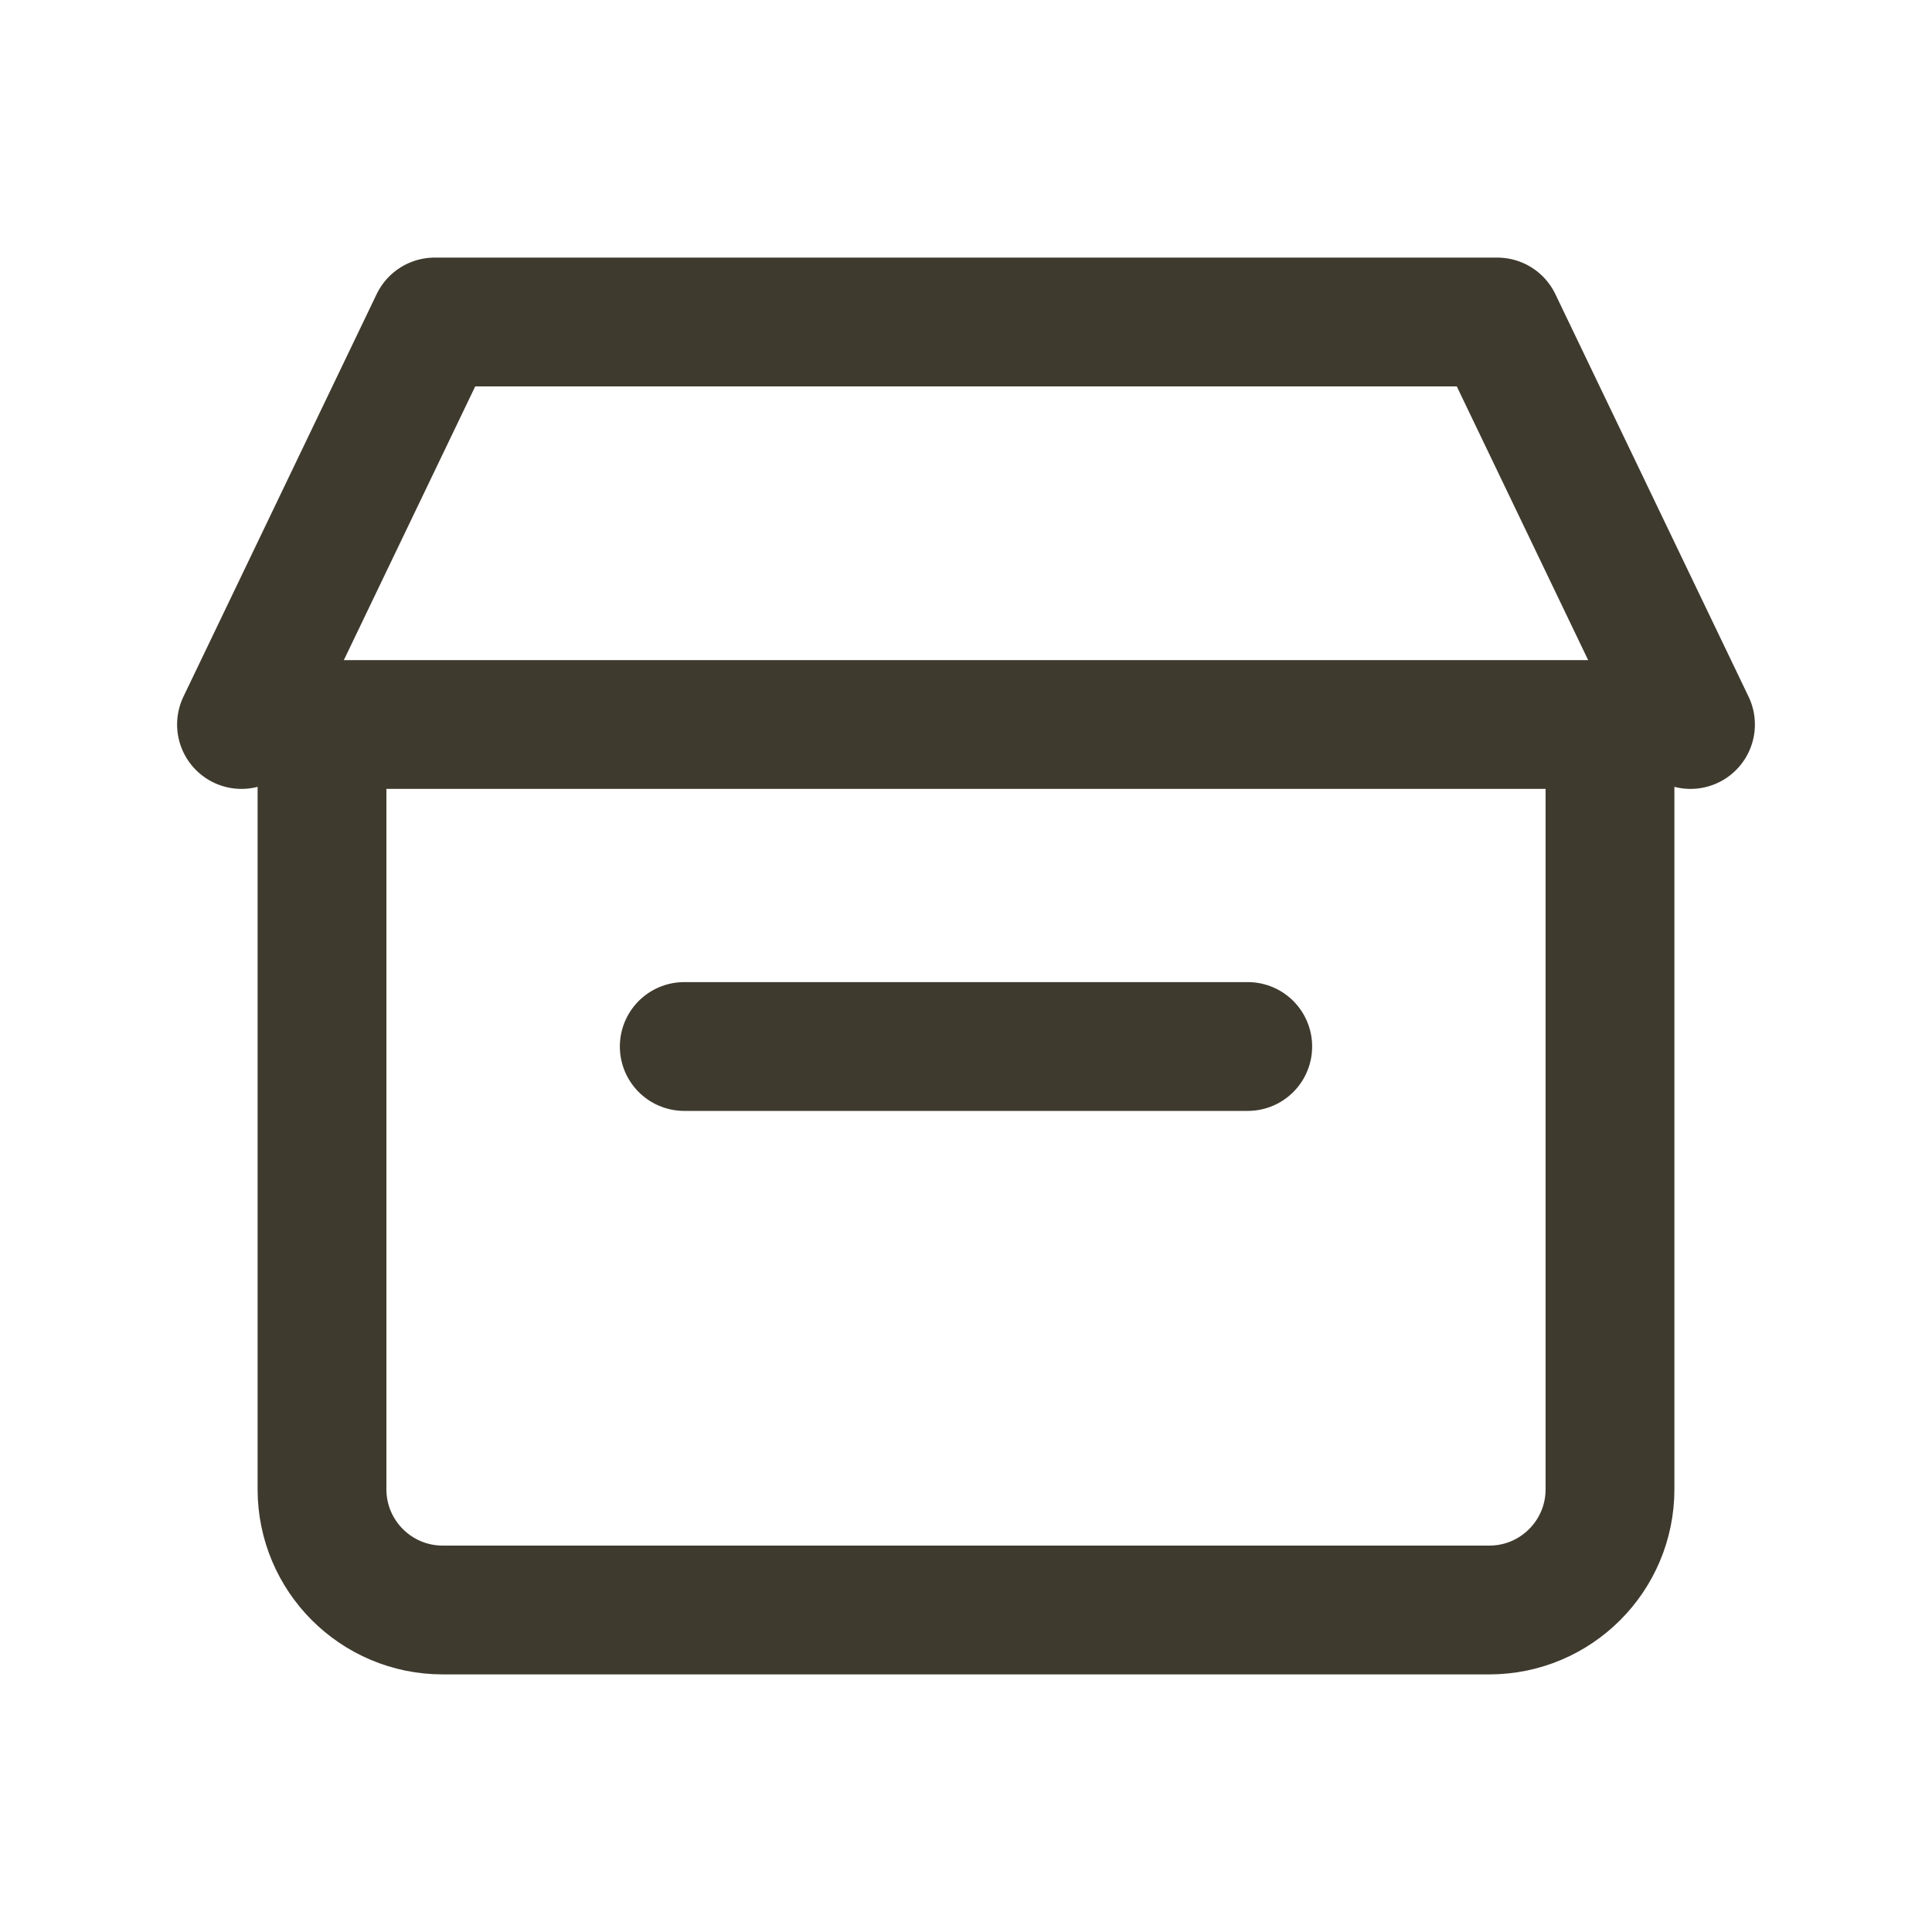
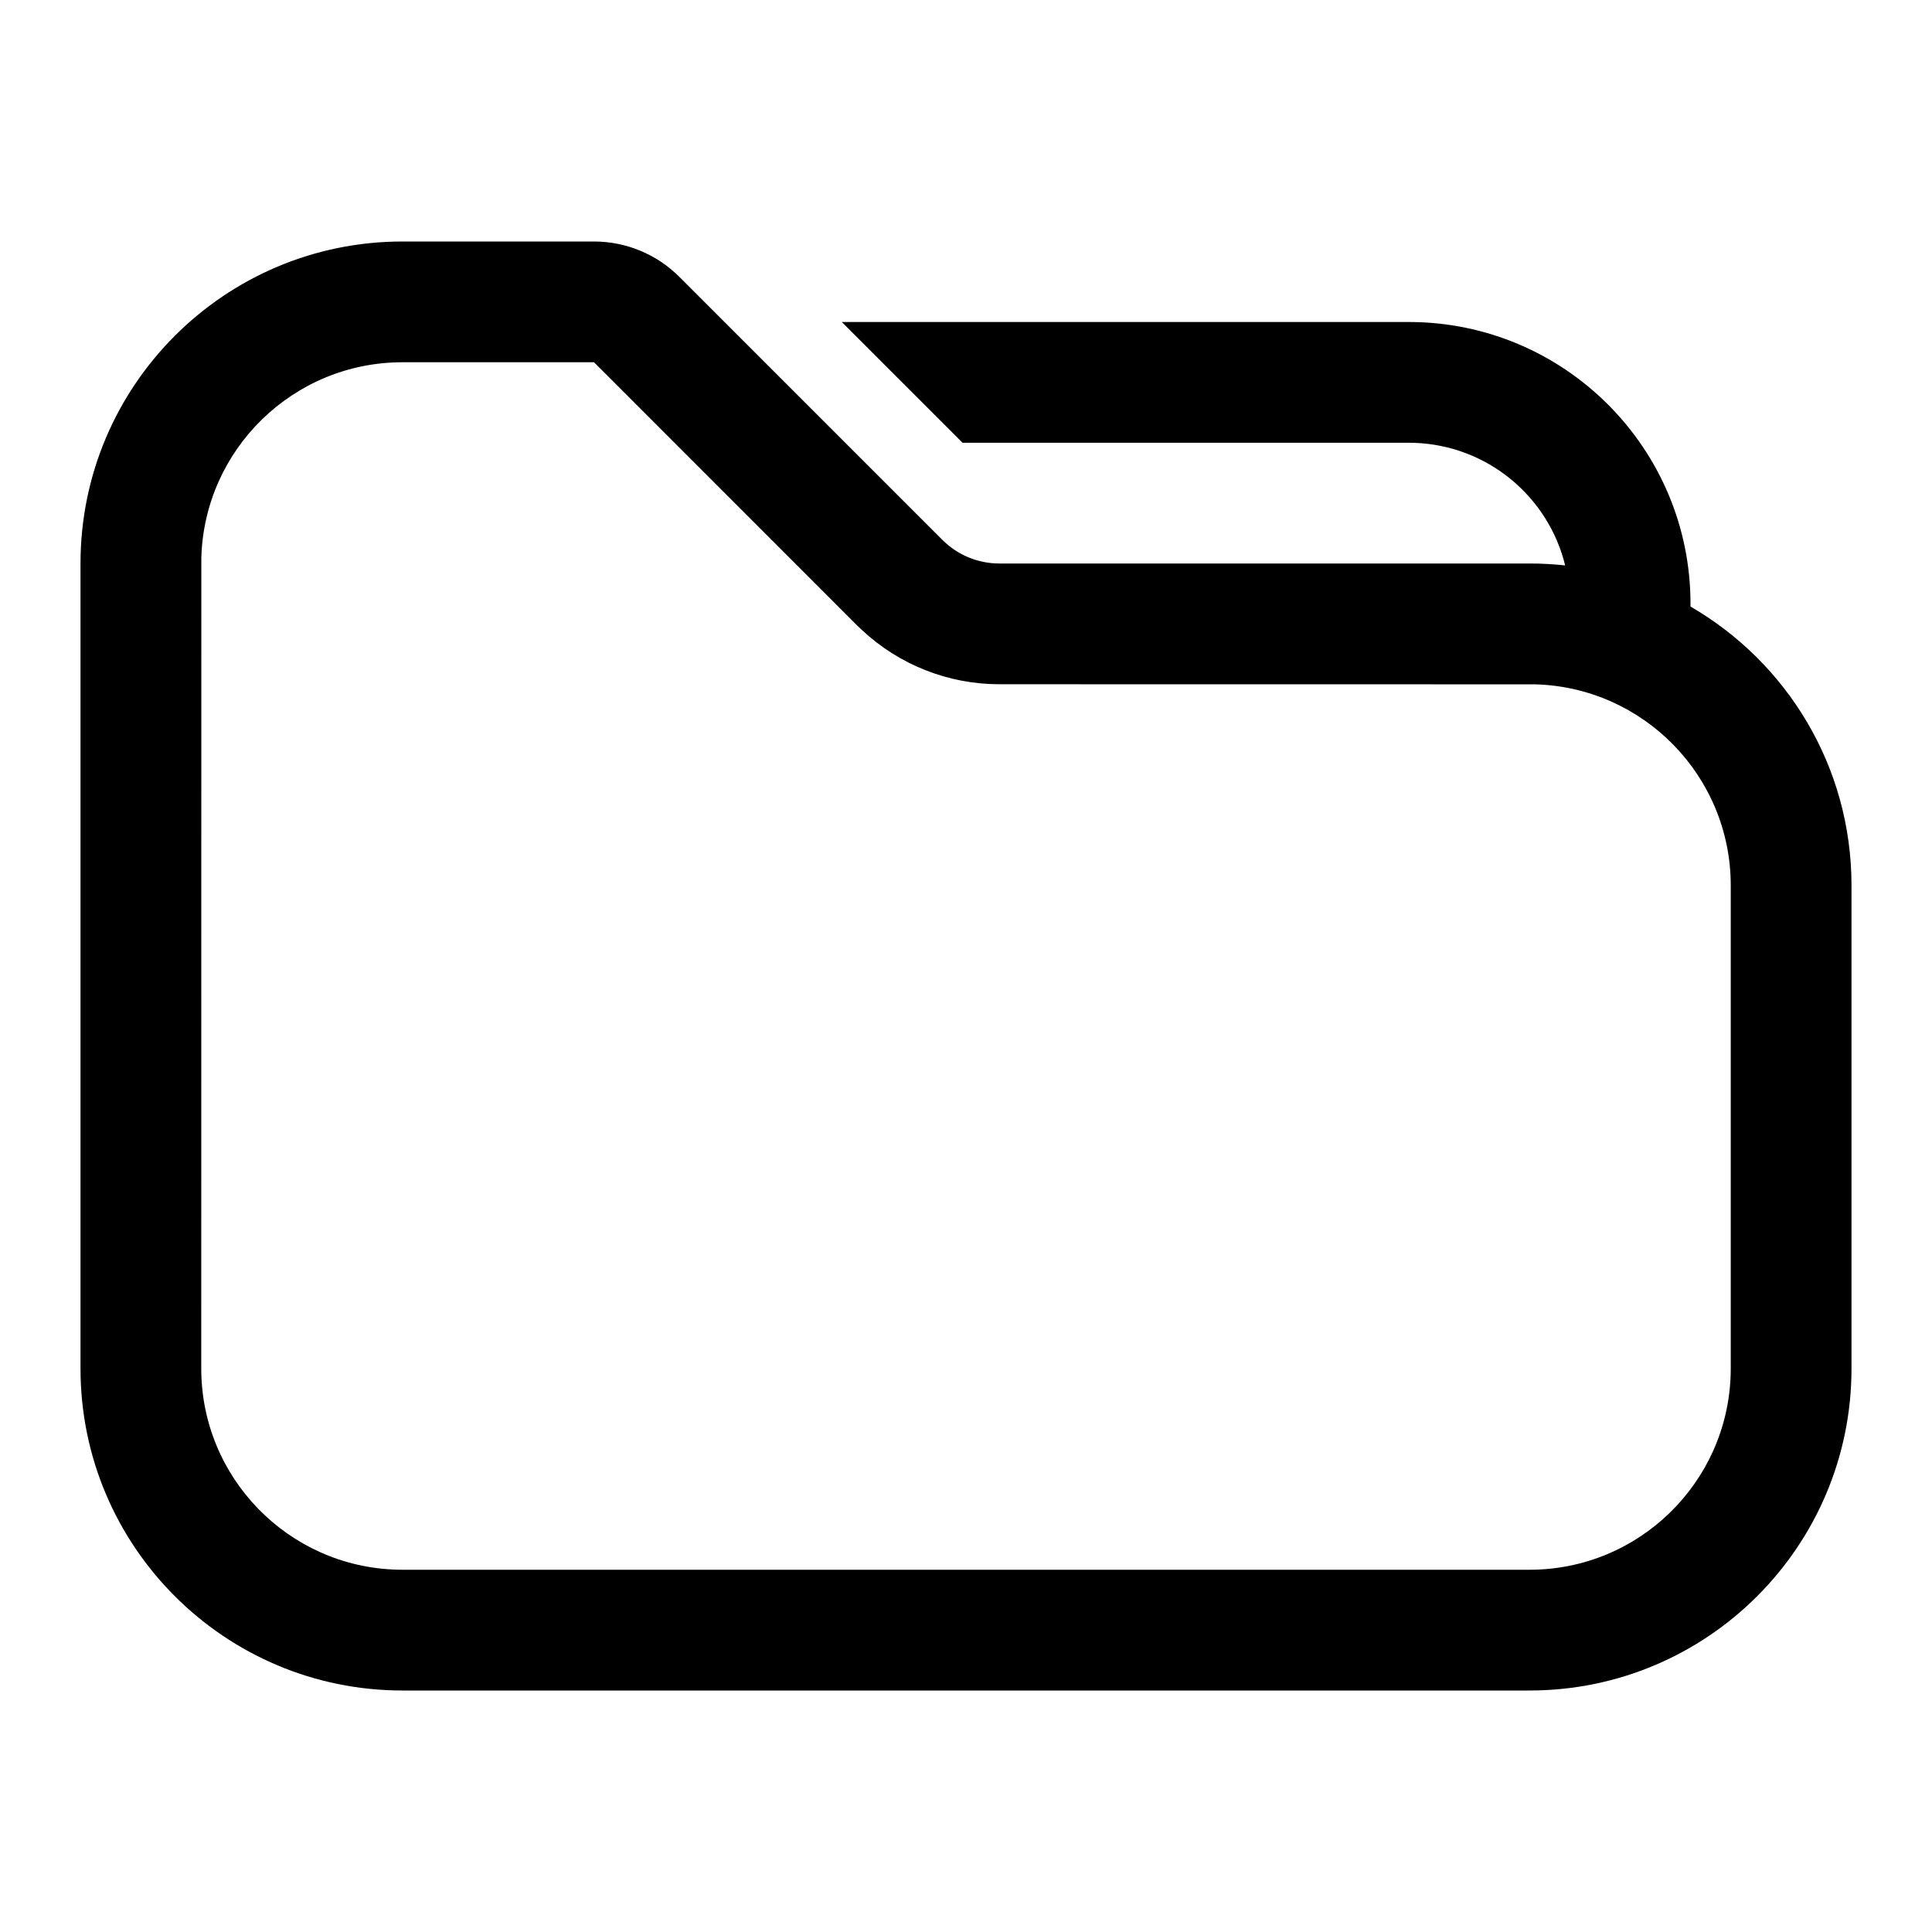
- <svg xmlns="http://www.w3.org/2000/svg" width="24" height="24" viewBox="0 0 24 24" fill="none" stroke="#3F3A2E" stroke-width="1.6" stroke-linecap="round" stroke-linejoin="round">
-   <path d="M4 9h16v9.5A1.5 1.5 0 0 1 18.5 20h-13A1.5 1.5 0 0 1 4 18.5V9z" />
-   <path d="M3 9l2.4-5h13.2L21 9" />
-   <path d="M8.5 13h7" />
+ <svg xmlns="http://www.w3.org/2000/svg" width="24" height="24" viewBox="0 0 24 24">
+   <path d="M7.379,3 C7.777,3 8.158,3.158 8.439,3.439 L11.707,6.707 C11.895,6.895 12.149,7 12.414,7 L19,7 C19.15,7 19.297,7.008 19.443,7.024 C19.235,6.169 18.476,5.529 17.562,5.501 L17.5,5.5 L11.957,5.5 L10.457,4 L17.5,4 C19.433,4 21,5.567 21,7.5 L21,7.535 C22.196,8.227 23,9.519 23,11 L23,17 C23,19.209 21.209,21 19,21 L5,21 C2.791,21 1,19.209 1,17 L1,7 C1,4.791 2.791,3 5,3 L7.379,3 Z M7.379,4.5 L5,4.5 C3.643,4.5 2.538,5.582 2.501,6.93 L2.5,17 C2.5,18.357 3.582,19.462 4.93,19.499 L5,19.5 L19,19.5 C20.357,19.5 21.462,18.418 21.499,17.07 L21.5,17 L21.5,11 C21.5,9.643 20.418,8.538 19.07,8.501 L12.414,8.5 C11.779,8.5 11.168,8.258 10.706,7.825 L10.646,7.768 L7.379,4.5 Z" fill-rule="nonzero" fill="currentColor" />
</svg>
